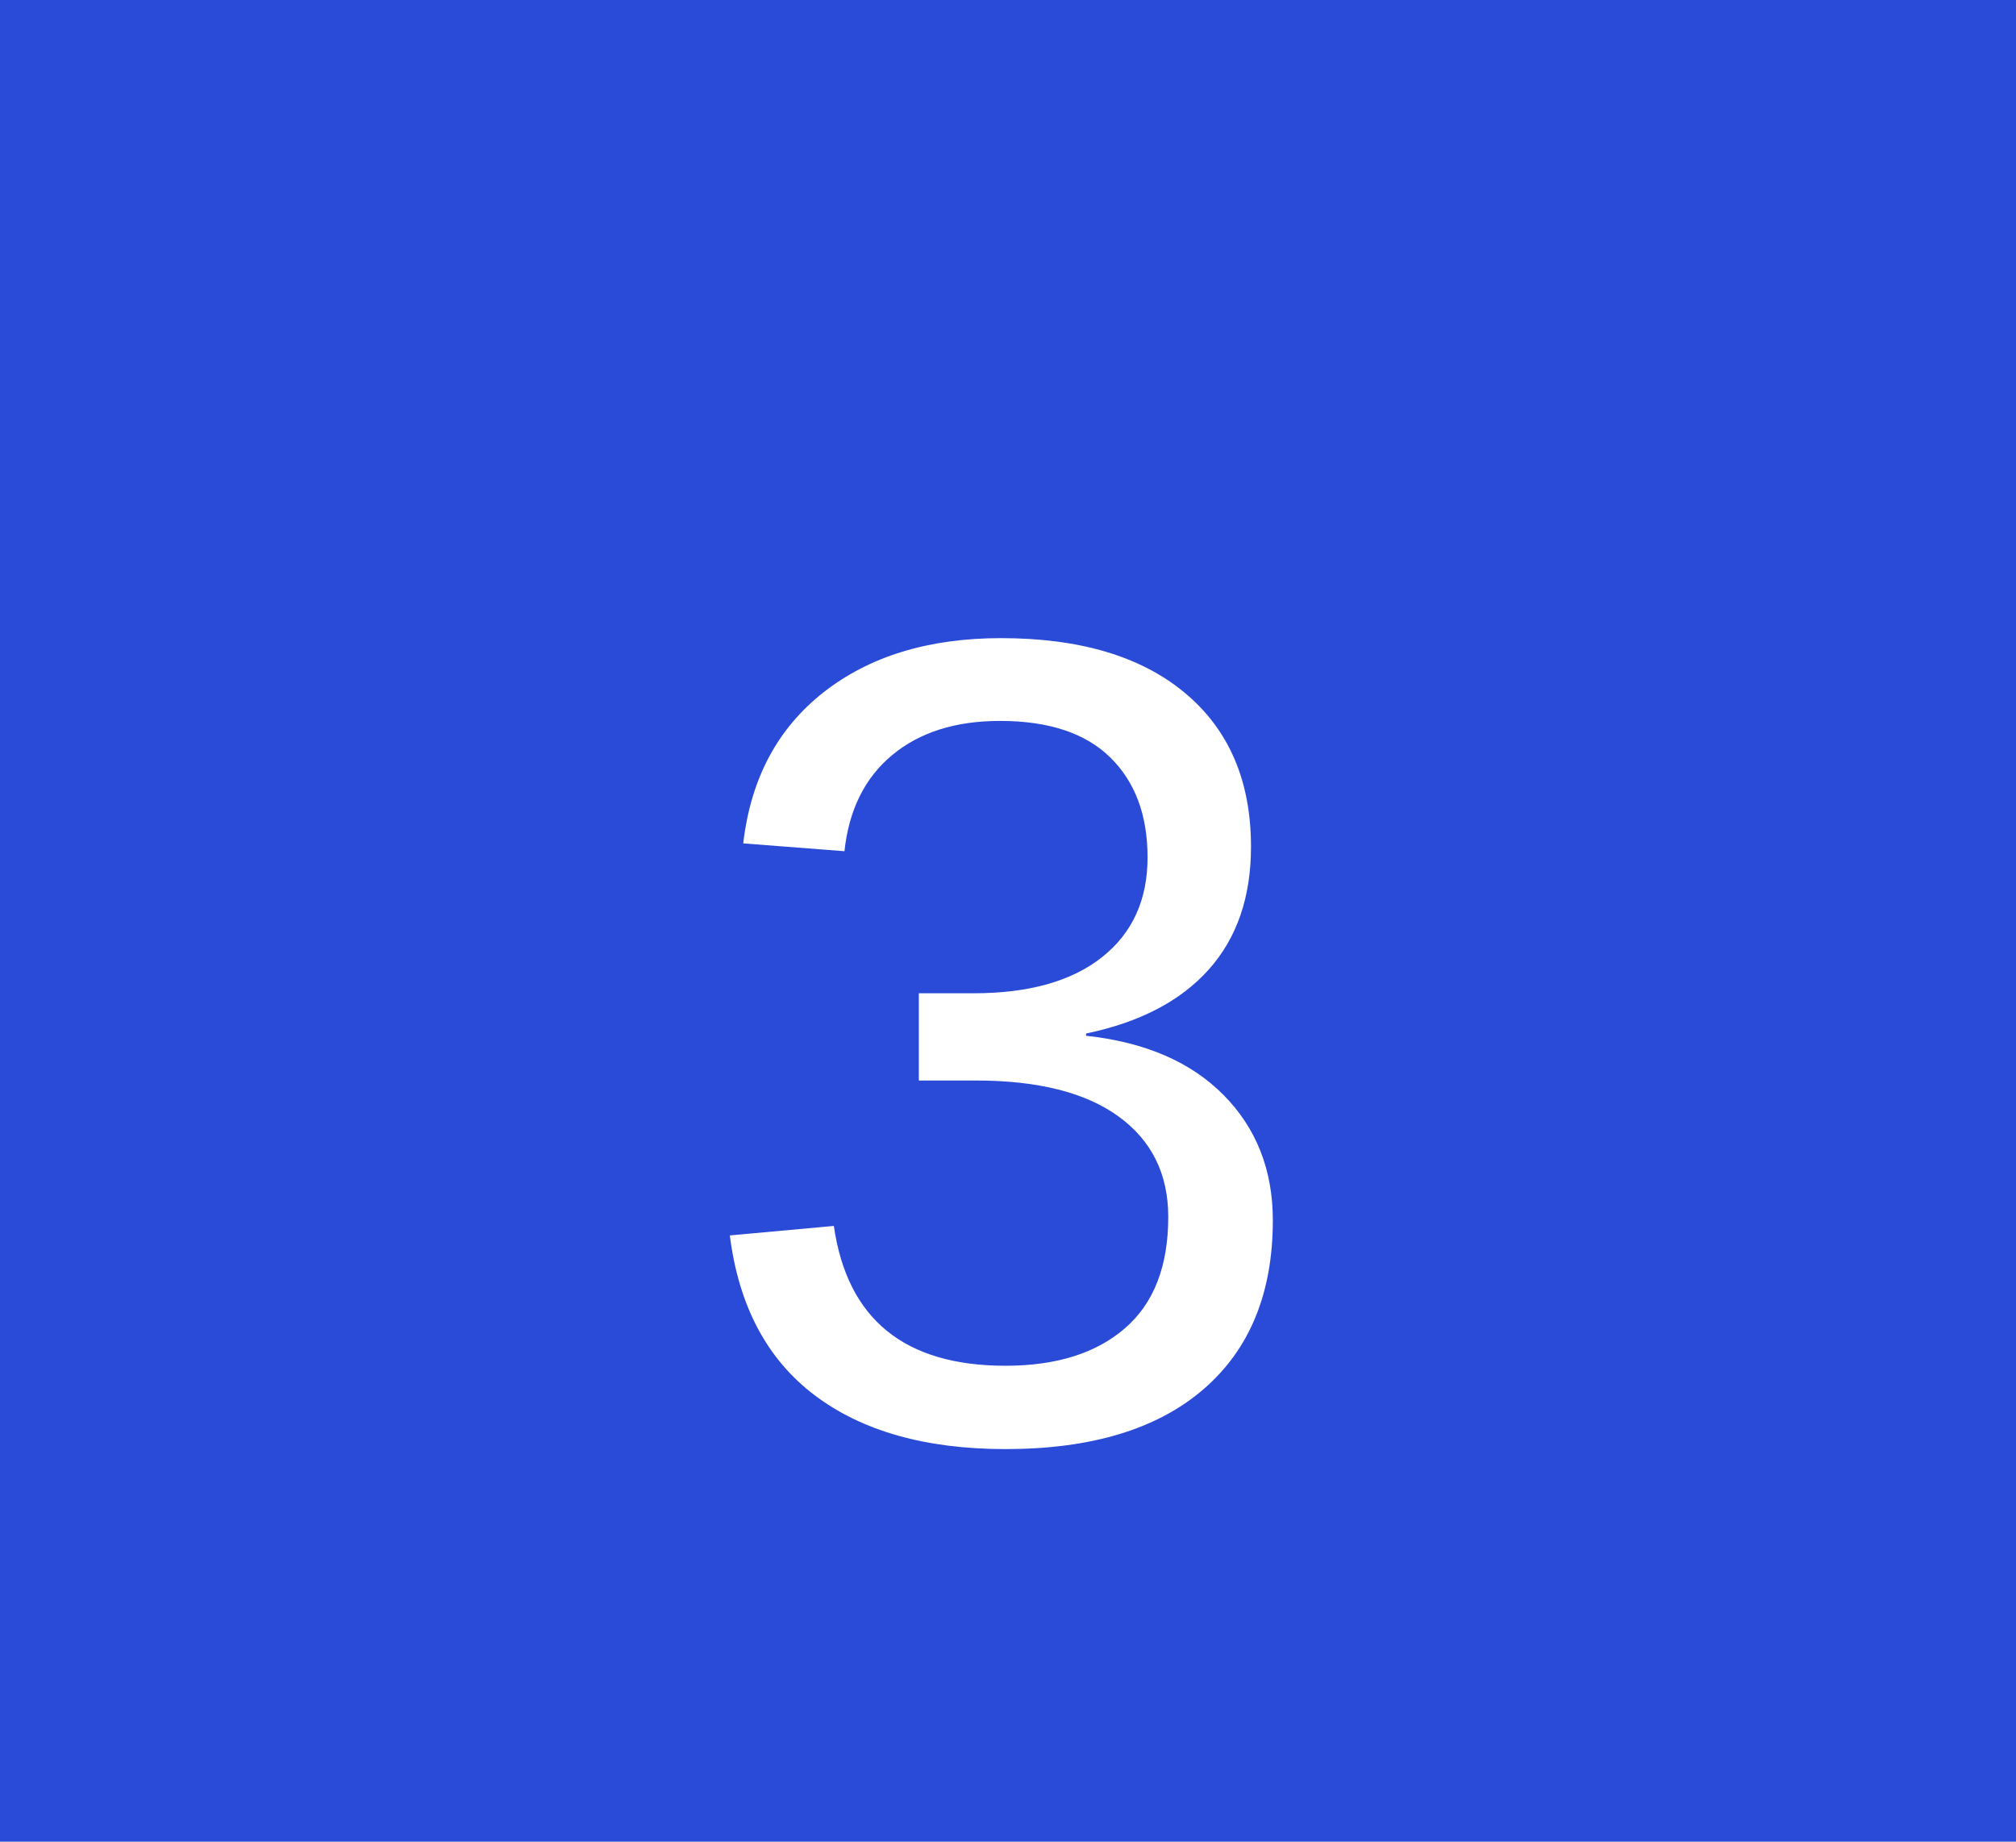
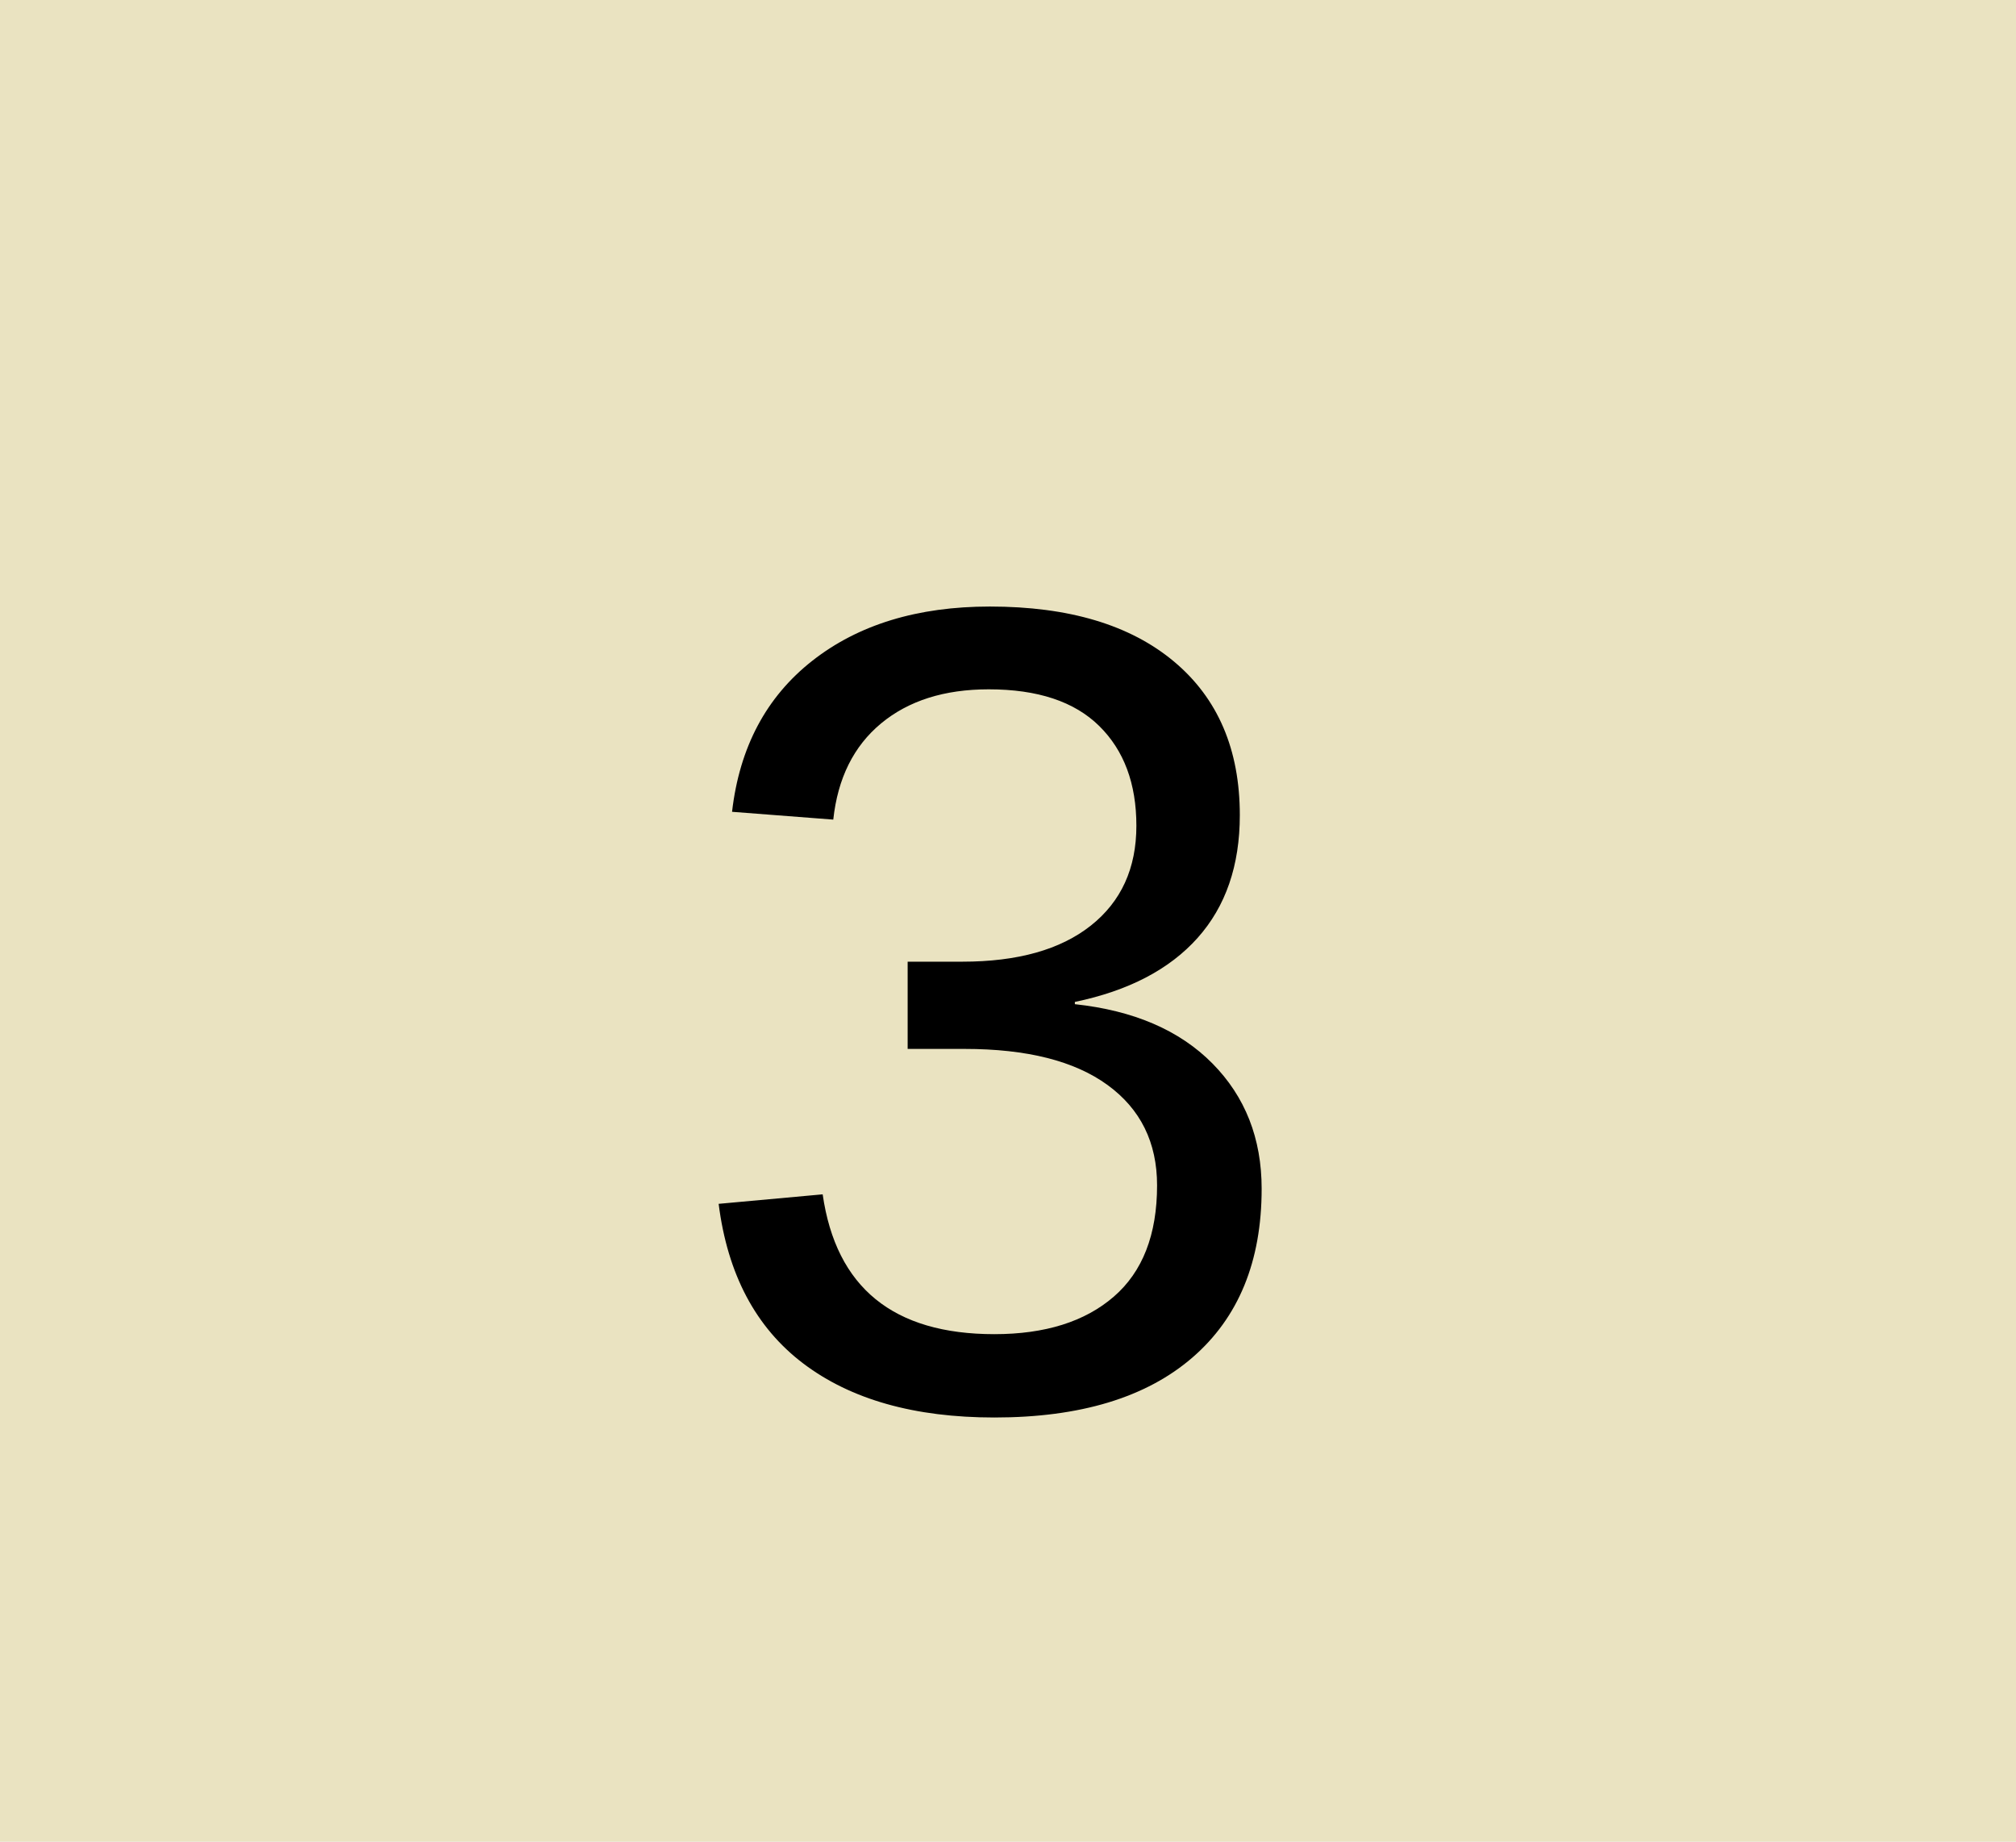
<svg xmlns="http://www.w3.org/2000/svg" viewBox="0 0 968.14 884.32">
  <defs>
-     <style>.cls-1{fill:#2a4bd7;}.cls-2{font-size:550px;fill:#fff;font-family:ArialMT, Arial;}</style>
+     <style>.cls-1{fill:#eae3c1;}.cls-2{font-size:550px;font-family:ArialMT, Arial;}</style>
  </defs>
  <g id="Layer_2" data-name="Layer 2">
    <g id="Layer_1-2" data-name="Layer 1">
      <rect class="cls-1" width="968.14" height="884.32" />
-       <text class="cls-2" transform="translate(329.53 690.45)">3</text>
+       <text class="cls-2" transform="translate(324.16 675.28)">3</text>
    </g>
  </g>
</svg>
